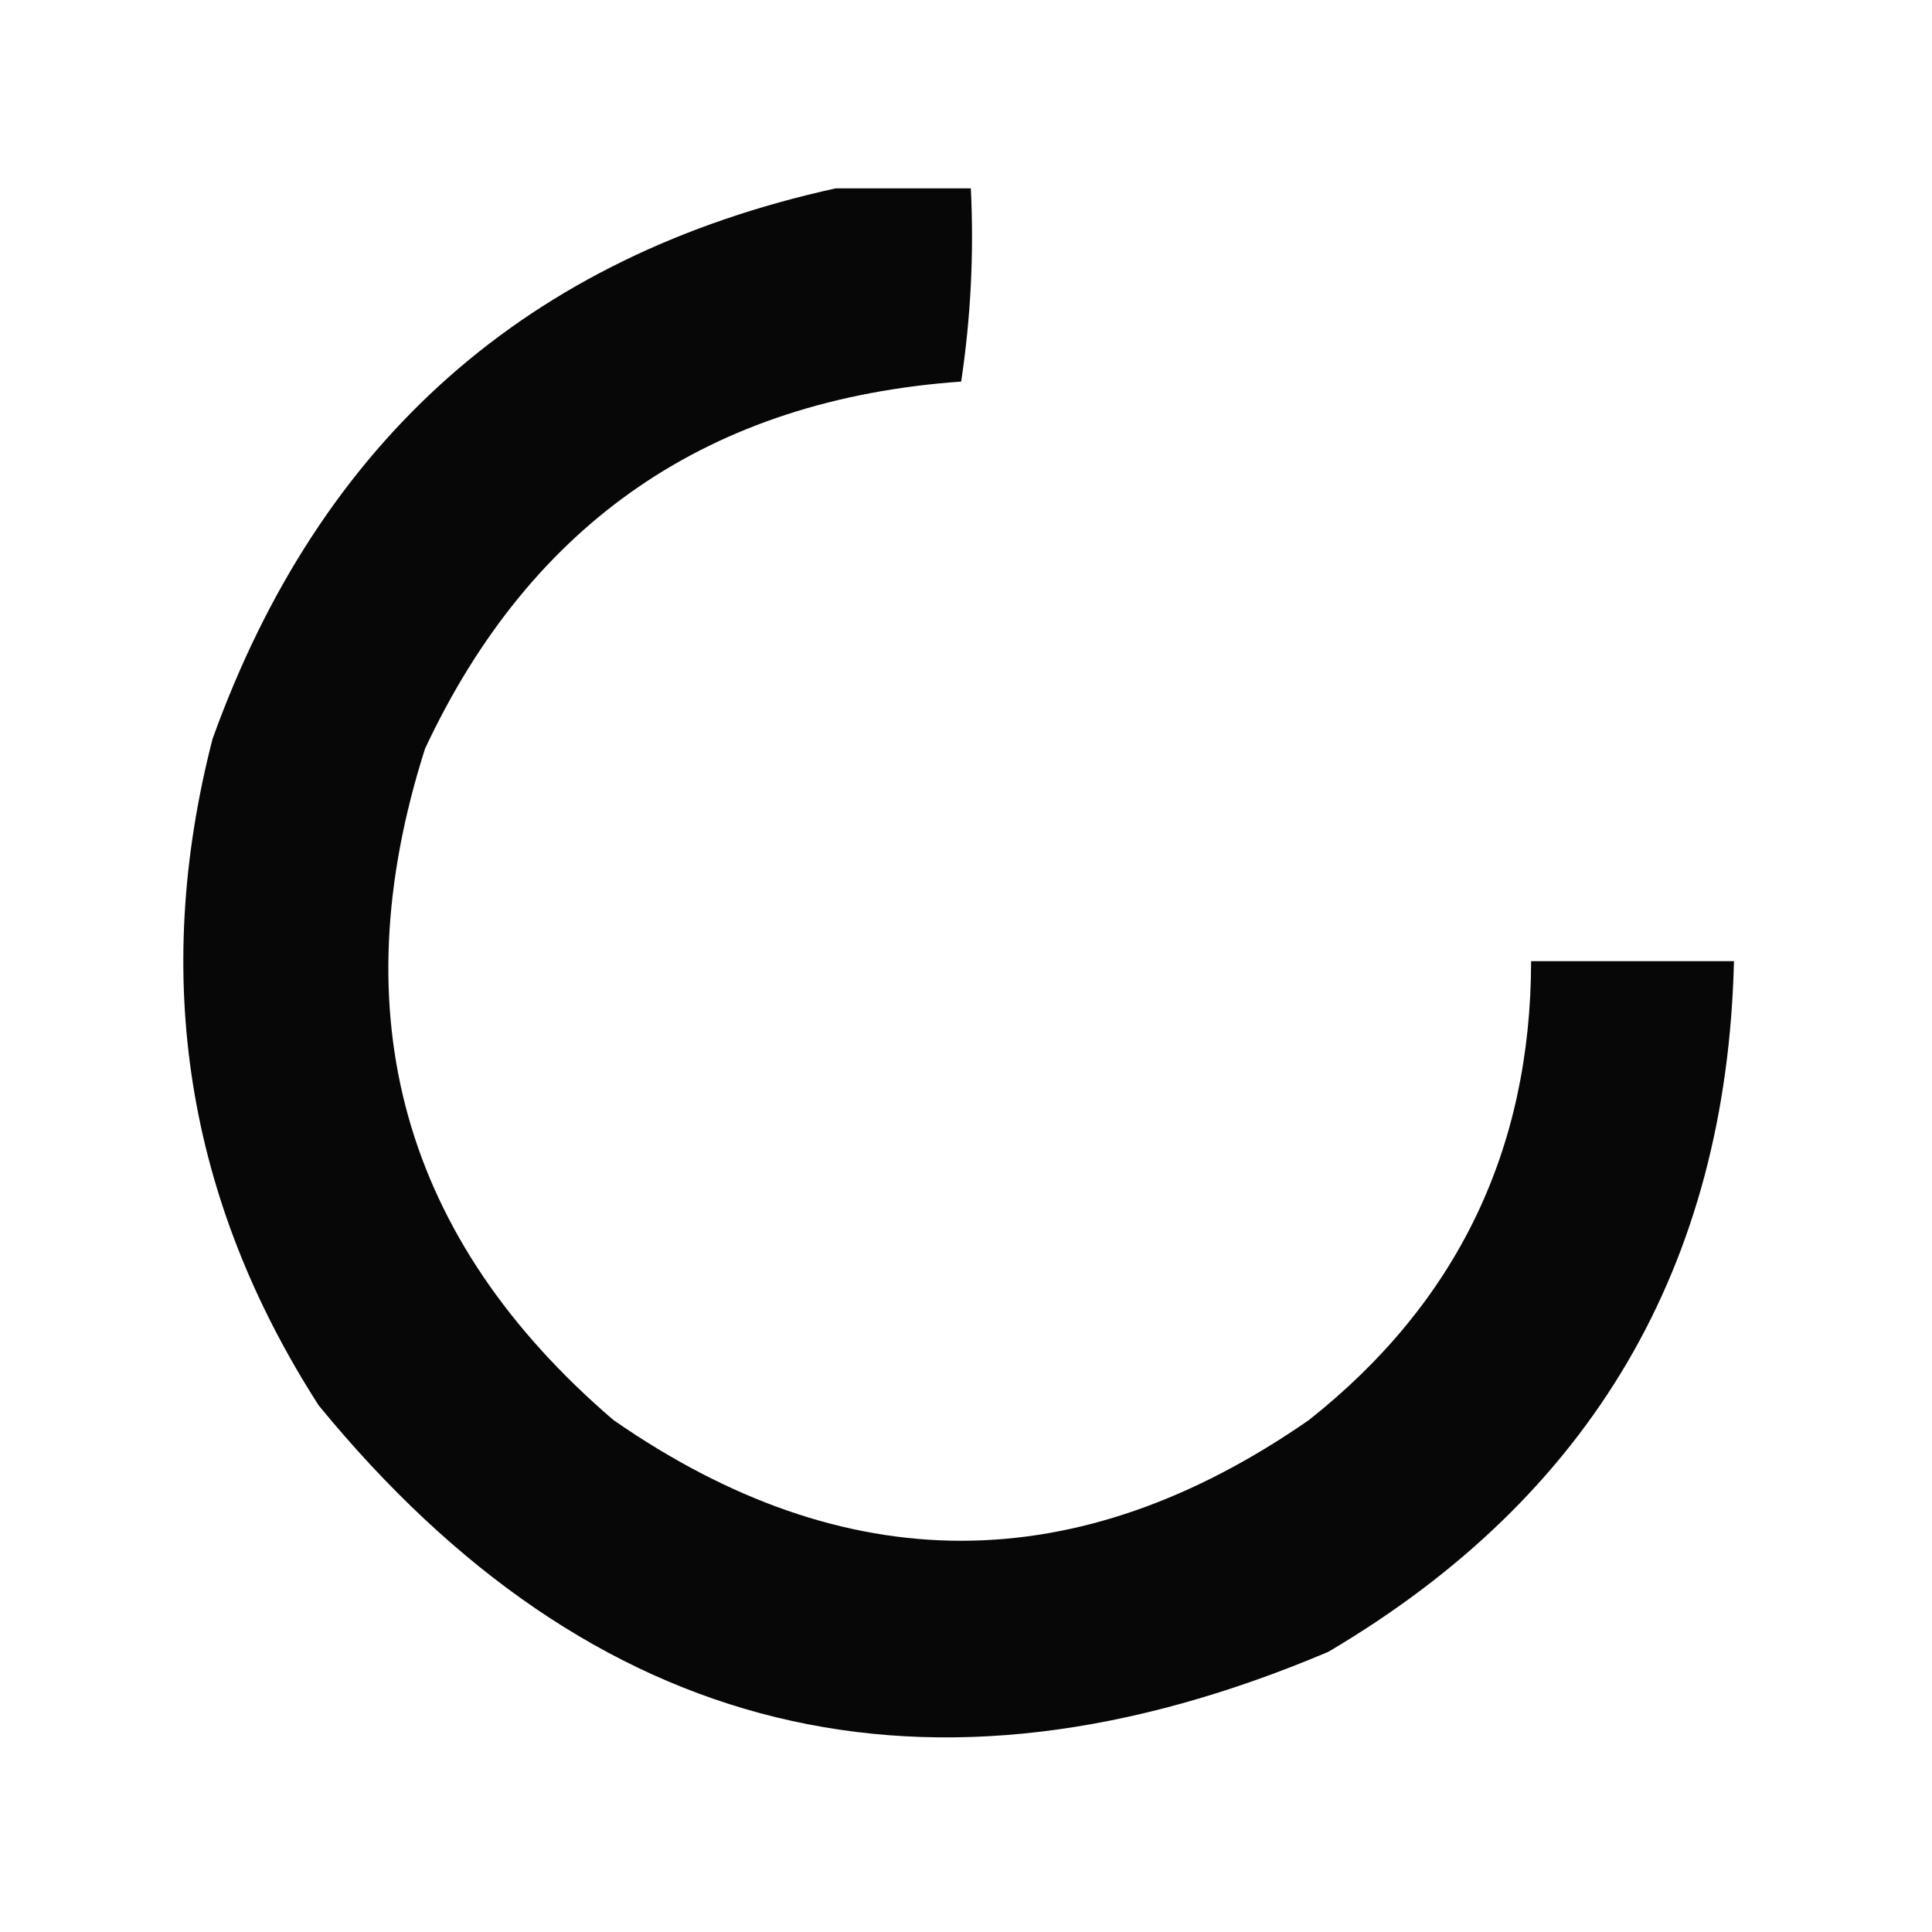
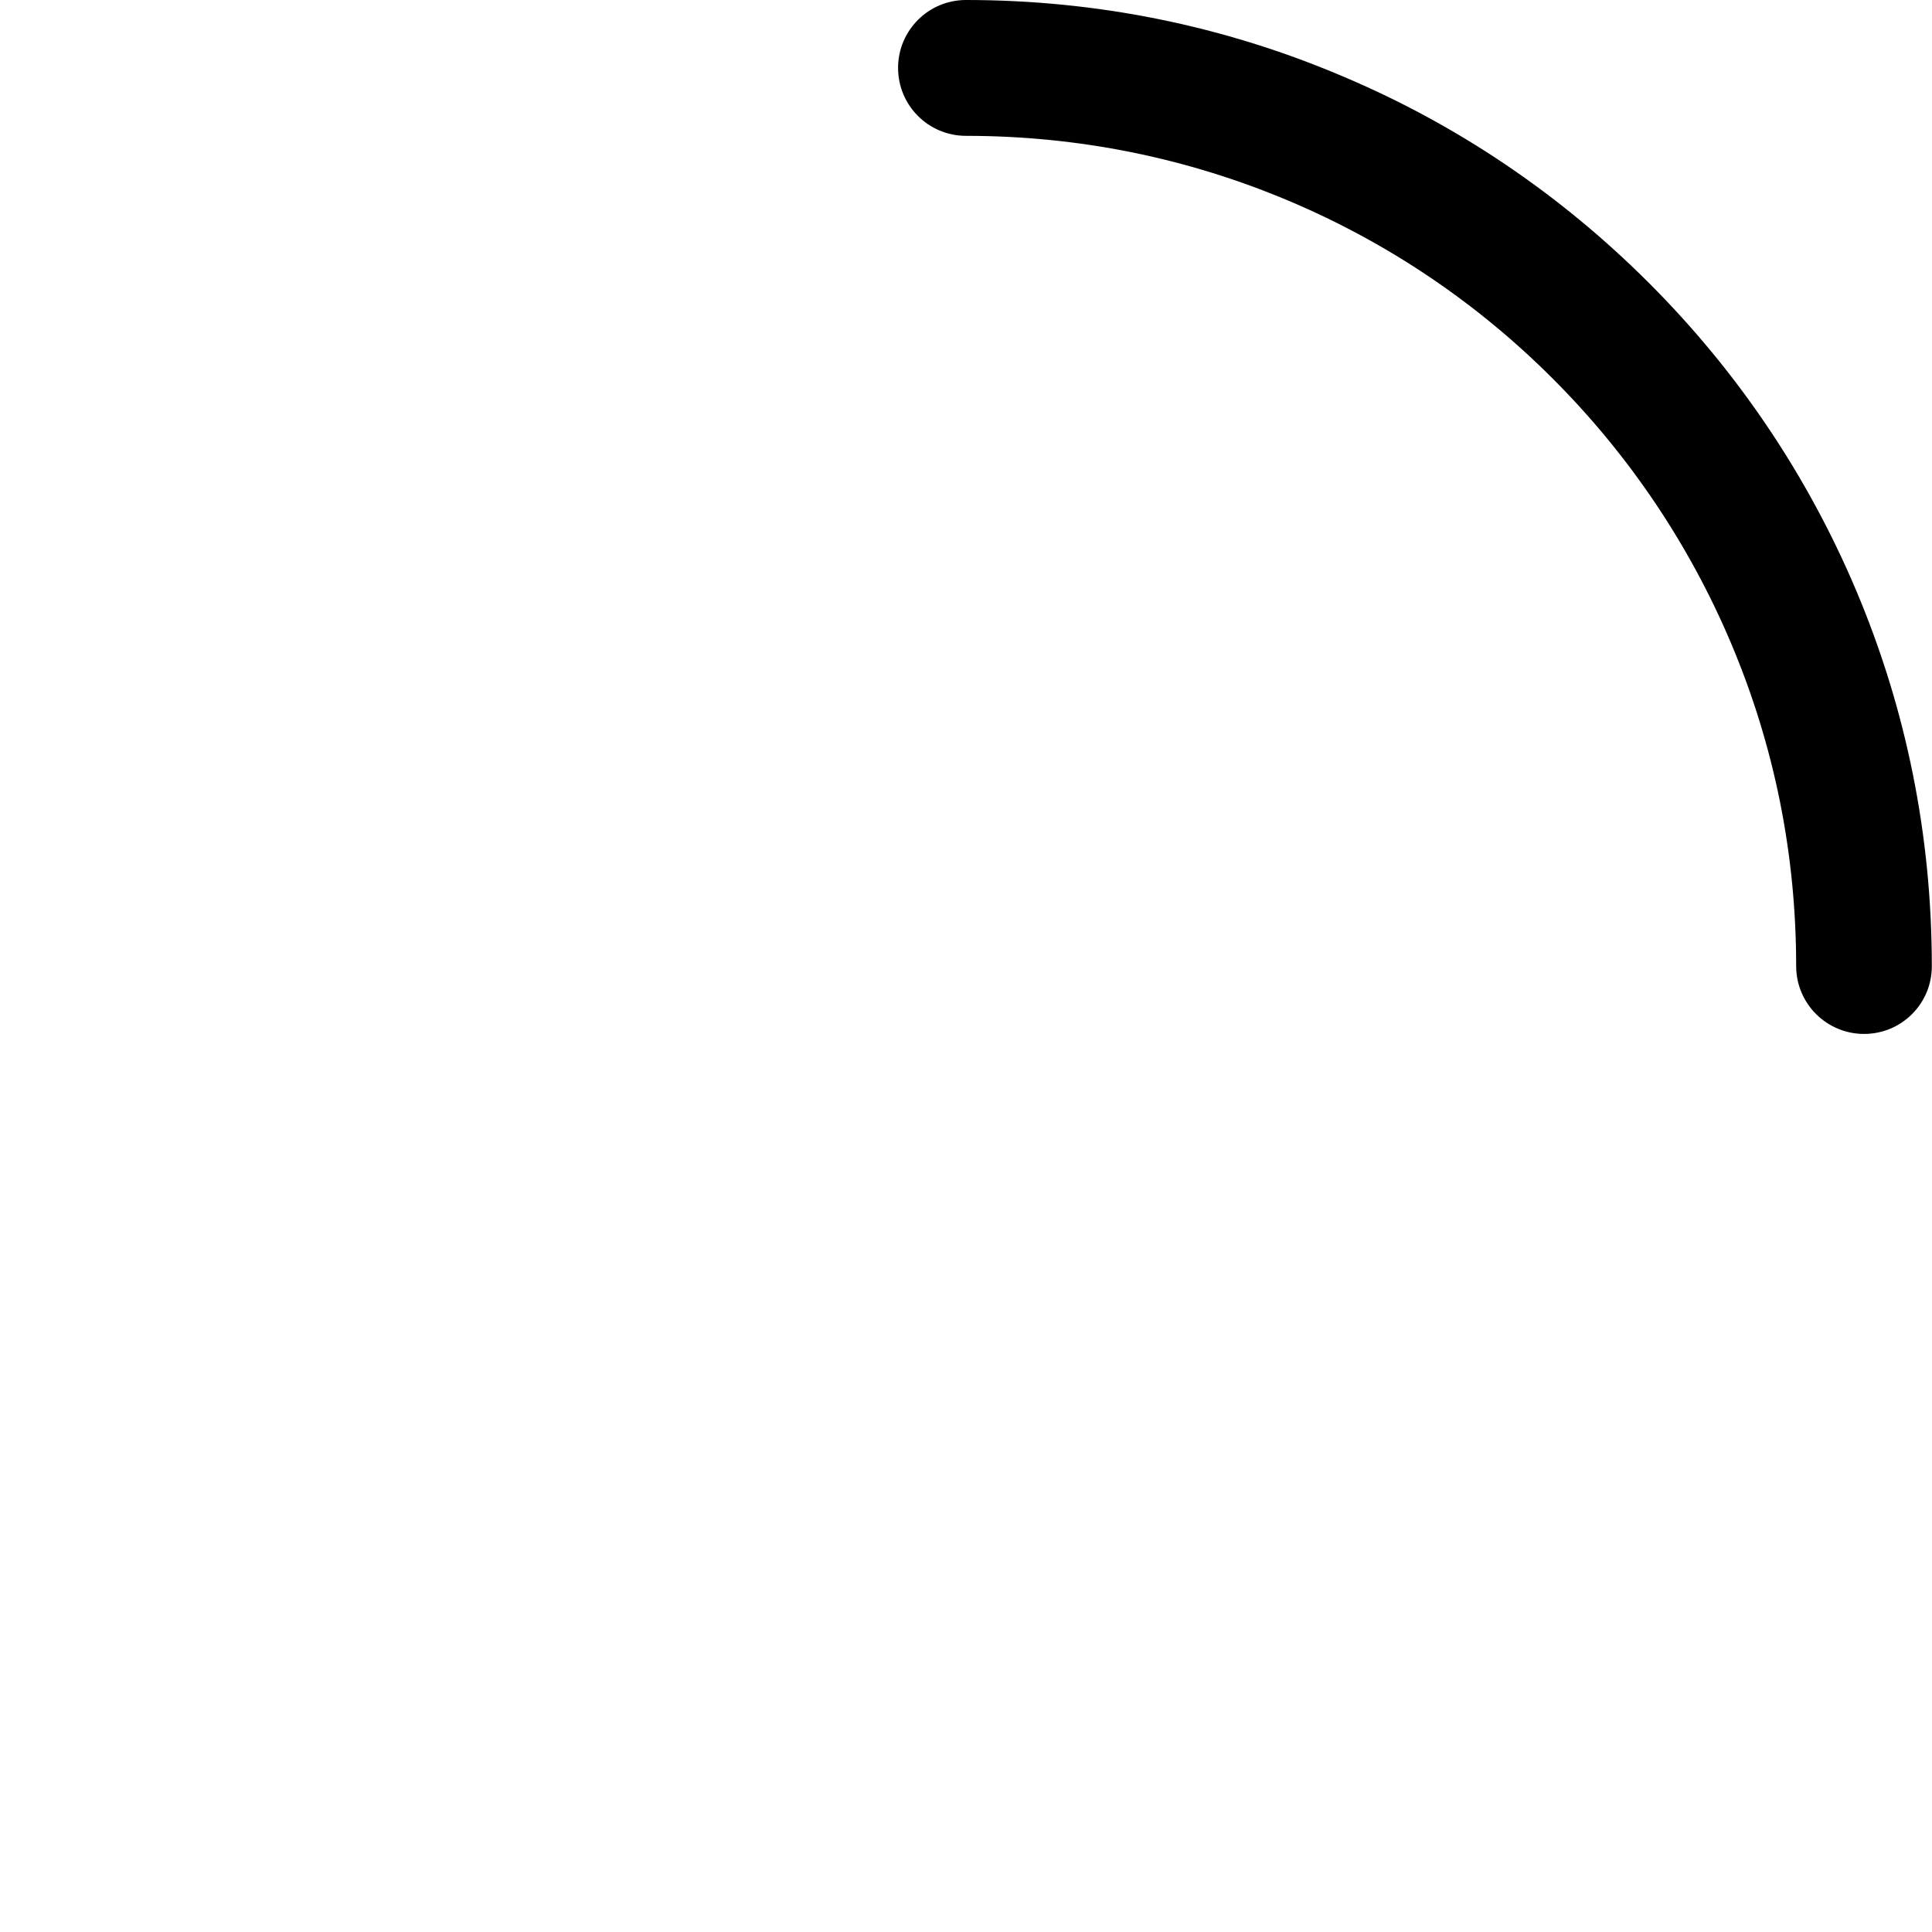
- <svg xmlns="http://www.w3.org/2000/svg" version="1.1" width="200px" height="200px" style="shape-rendering:geometricPrecision; text-rendering:geometricPrecision; image-rendering:optimizeQuality; fill-rule:evenodd; clip-rule:evenodd">
-   <g>
-     <path style="opacity:0.972" fill="#000000" d="M 86.5,19.5 C 91.167,19.5 95.833,19.5 100.5,19.5C 100.83,26.2 100.497,32.867 99.5,39.5C 73.499,41.352 54.999,54.019 44,77.5C 35.196,105.133 41.696,128.299 63.5,147C 87.5,163.667 111.5,163.667 135.5,147C 150.804,134.891 158.471,119.058 158.5,99.5C 165.5,99.5 172.5,99.5 179.5,99.5C 178.742,131.096 164.742,154.929 137.5,171C 96.125,188.531 61.292,180.031 33,145.5C 19.31,124.209 15.643,101.209 22,76.5C 33.143,45.51 54.643,26.51 86.5,19.5 Z" />
-   </g>
+ <svg xmlns="http://www.w3.org/2000/svg" width="32" height="32" viewBox="0 0 1024 1024">
+   <path fill="currentColor" d="M988 548c-19.9 0-36-16.1-36-36c0-59.4-11.6-117-34.6-171.3a440.5 440.5 0 0 0-94.3-139.9a437.7 437.7 0 0 0-139.9-94.3C629 83.6 571.4 72 512 72c-19.9 0-36-16.1-36-36s16.1-36 36-36c69.1 0 136.2 13.5 199.3 40.3C772.3 66 827 103 874 150s83.9 101.8 109.7 162.7c26.7 63.1 40.2 130.2 40.2 199.3c.1 19.9-16 36-35.9 36" />
</svg>
